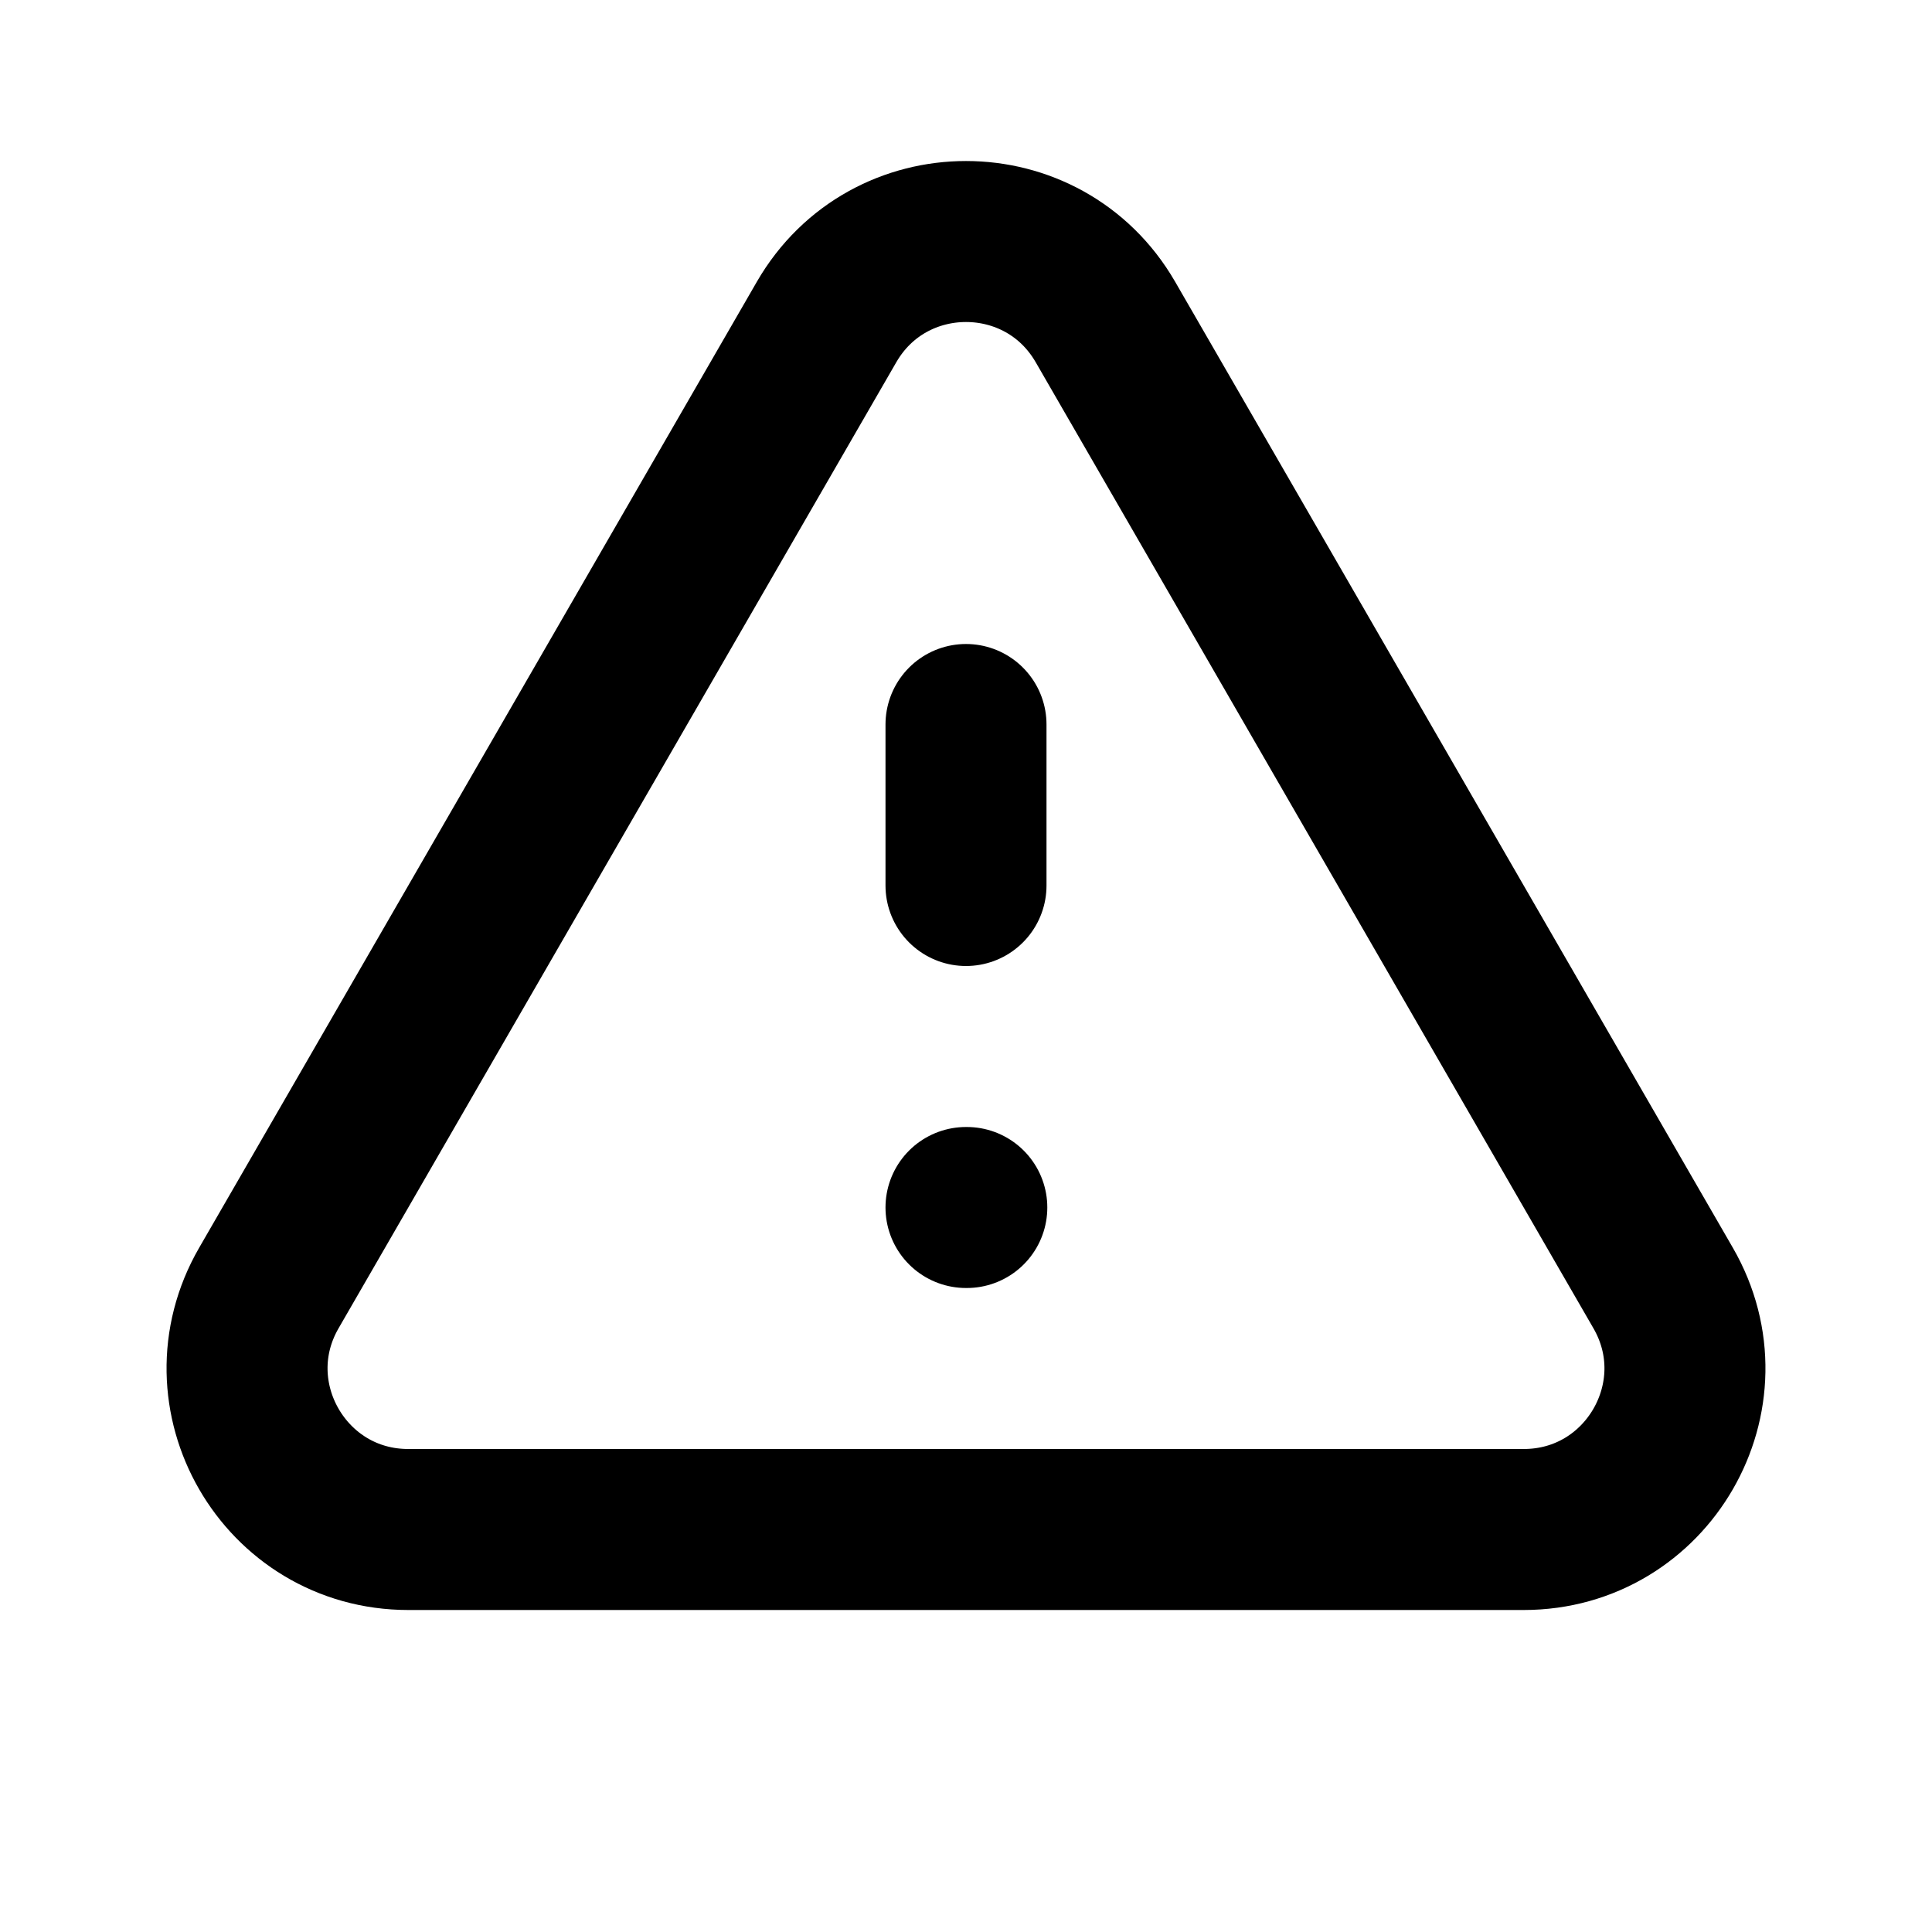
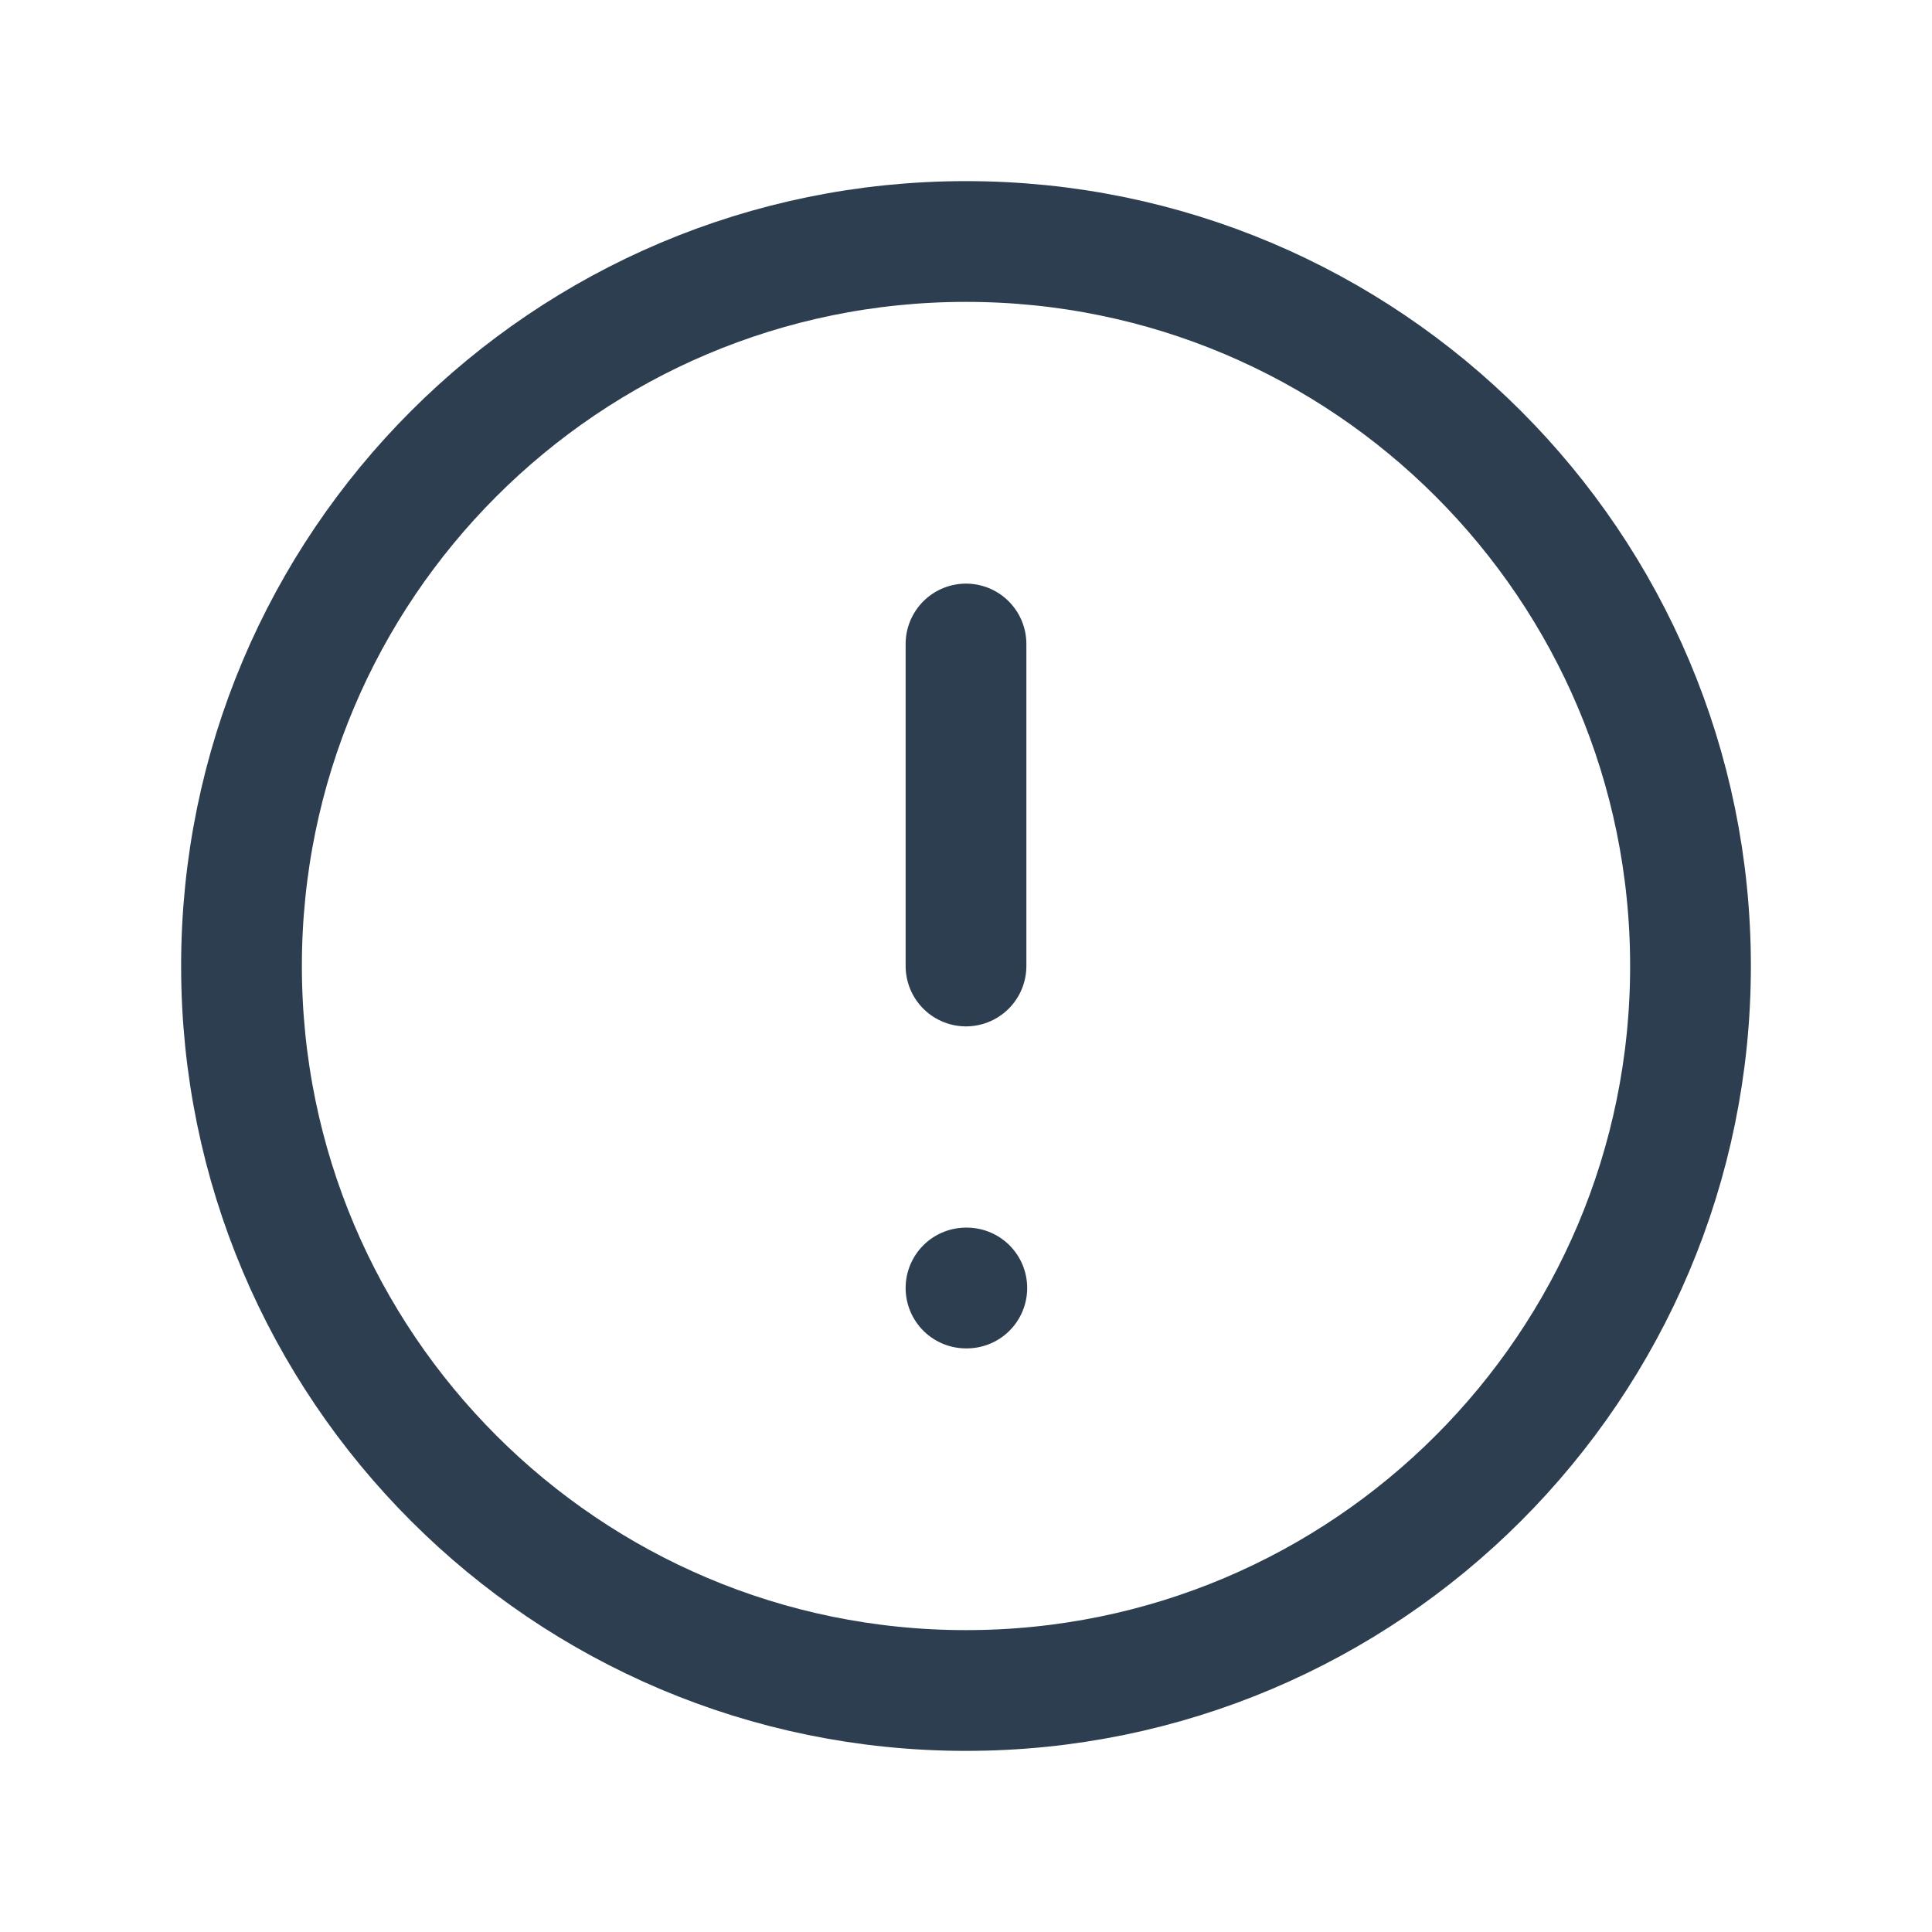
- <svg xmlns="http://www.w3.org/2000/svg" width="24" height="24" viewBox="0 0 24 24" fill="none">
-   <path d="M12 9V11M12 15H12.01M5.072 19H18.928C20.468 19 21.43 17.333 20.66 16L13.732 4C12.962 2.667 11.038 2.667 10.268 4L3.34 16C2.57 17.333 3.532 19 5.072 19Z" stroke="currentColor" stroke-width="2" stroke-linecap="round" stroke-linejoin="round" />
+ <svg xmlns="http://www.w3.org/2000/svg" class="icon icon-tabler icon-tabler-alert-circle" width="44" height="44" viewBox="0 0 24 24" stroke-width="1.5" stroke="#2c3e50" fill="none" stroke-linecap="round" stroke-linejoin="round">
+   <path stroke="none" d="M0 0h24v24H0z" fill="none" />
+   <circle cx="12" cy="12" r="9" />
+   <line x1="12" y1="8" x2="12" y2="12" />
+   <line x1="12" y1="16" x2="12.01" y2="16" />
</svg>
